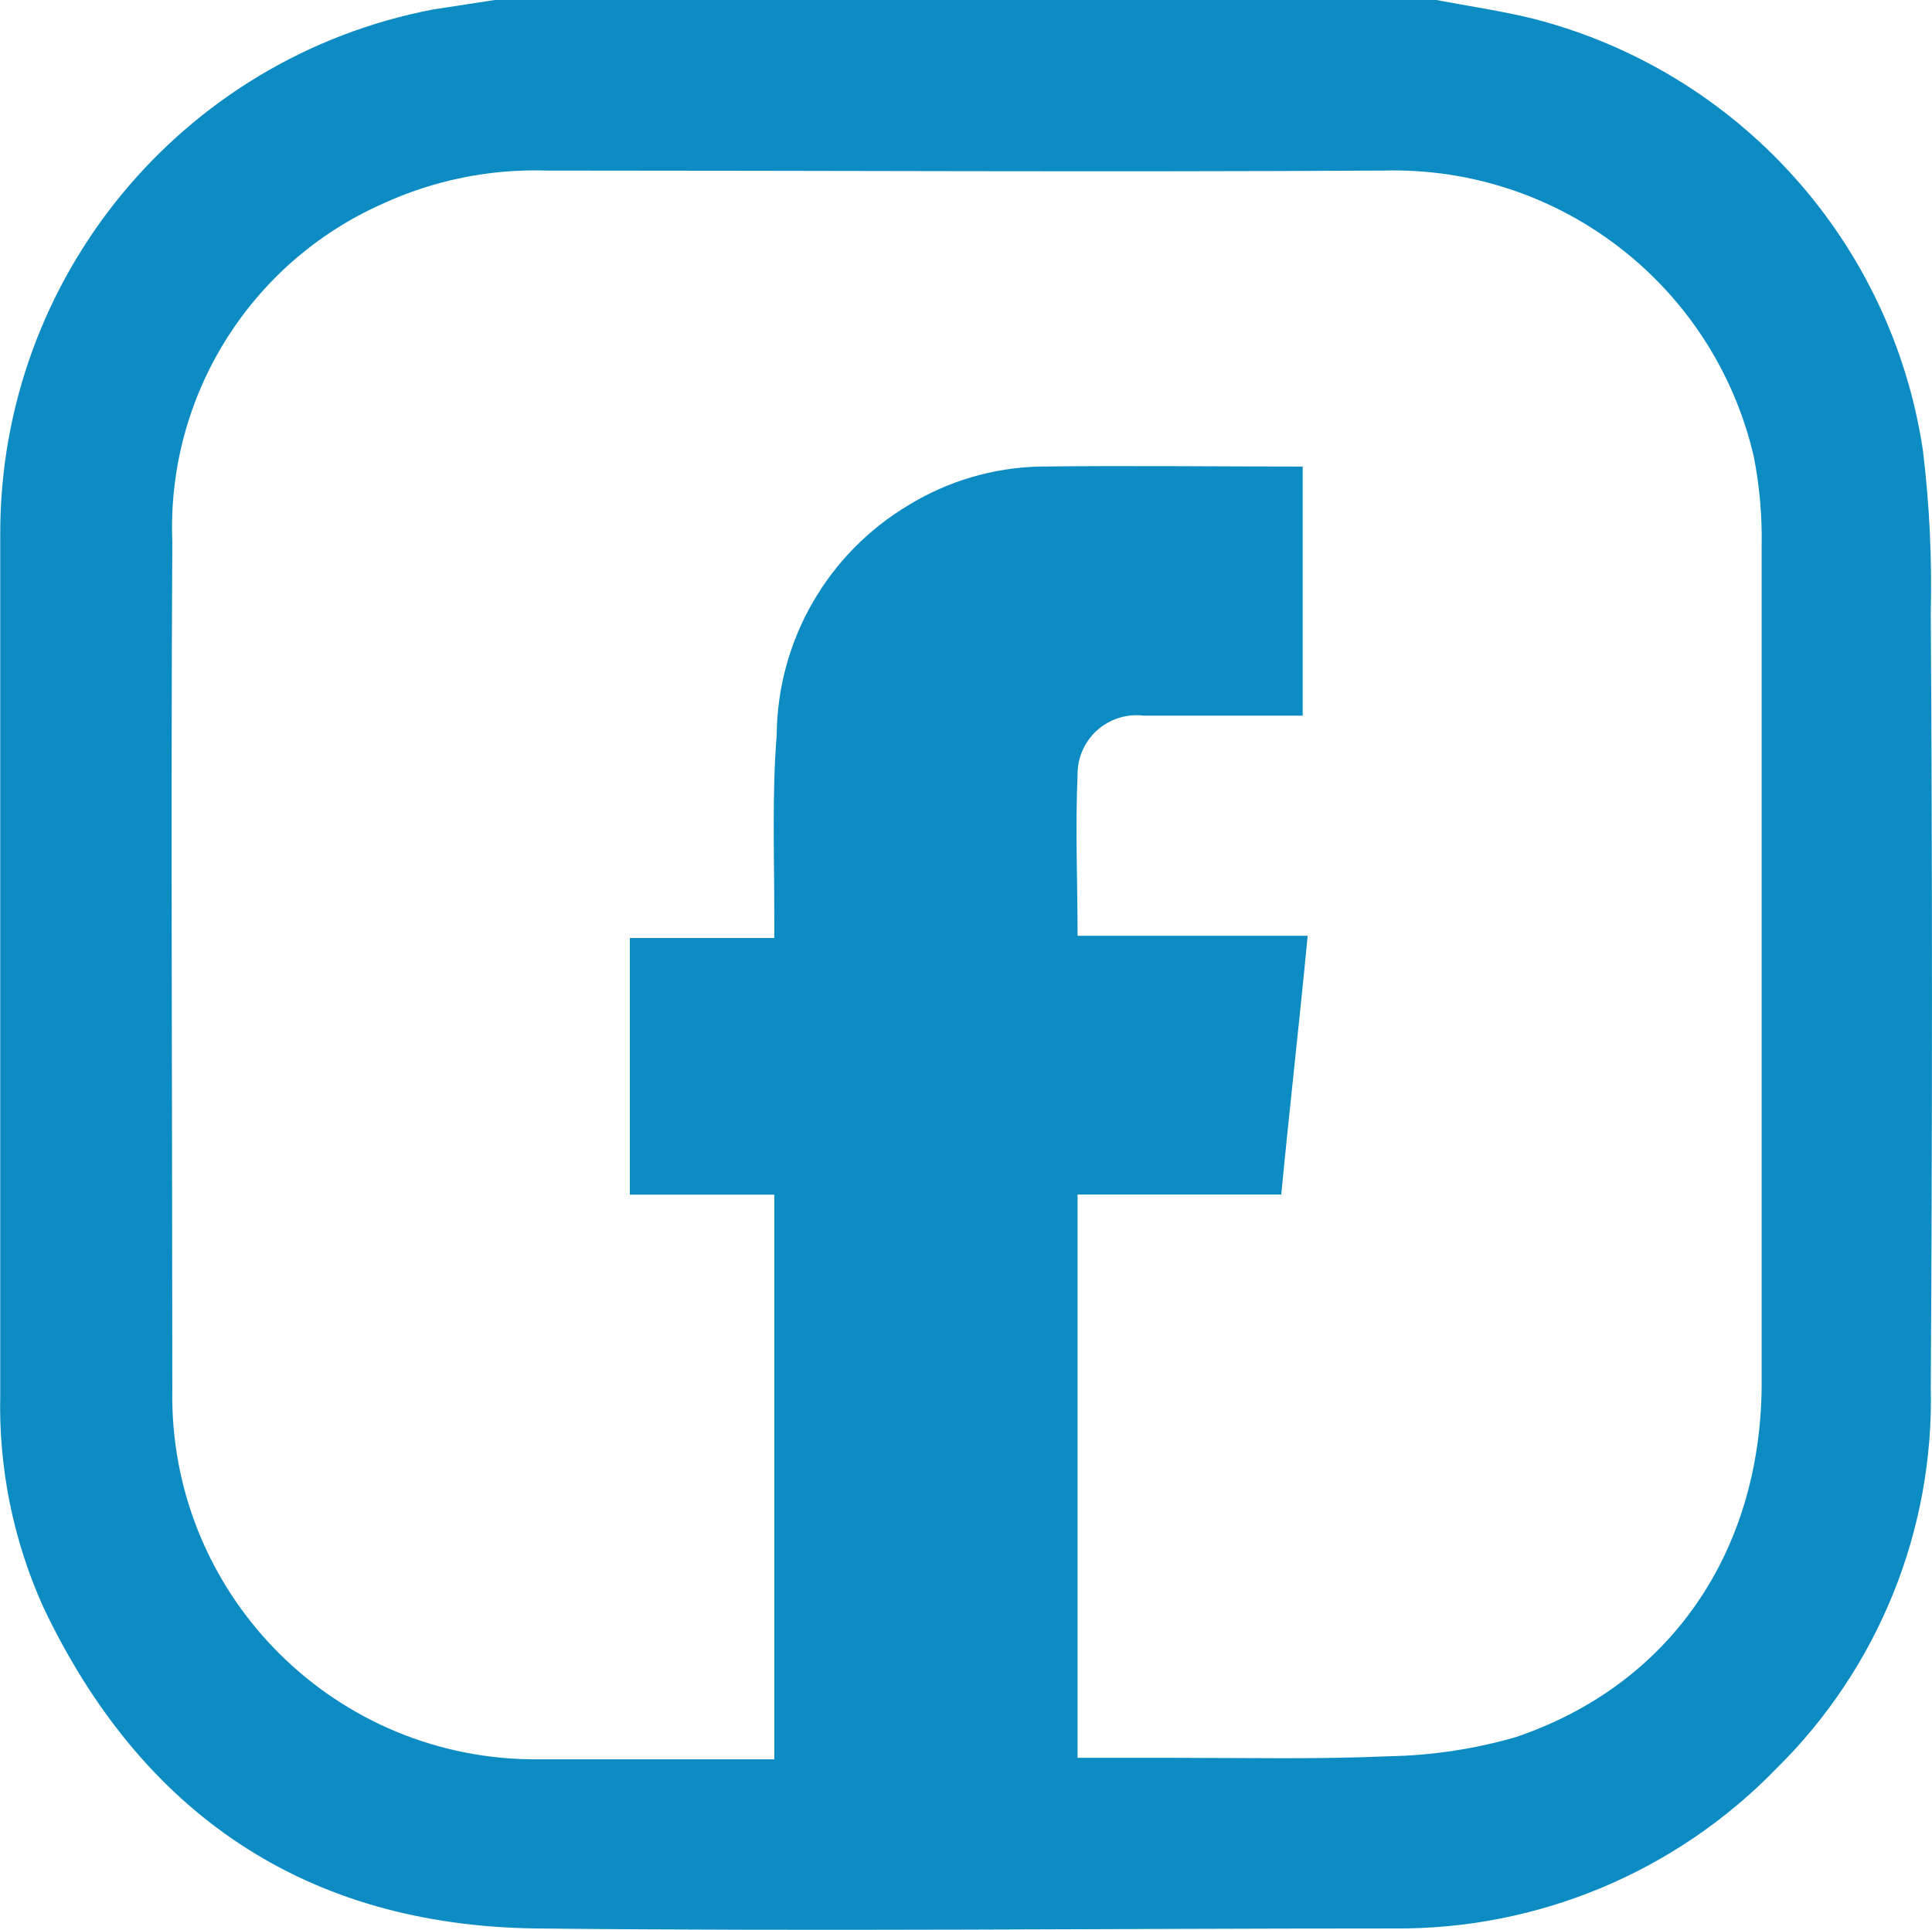
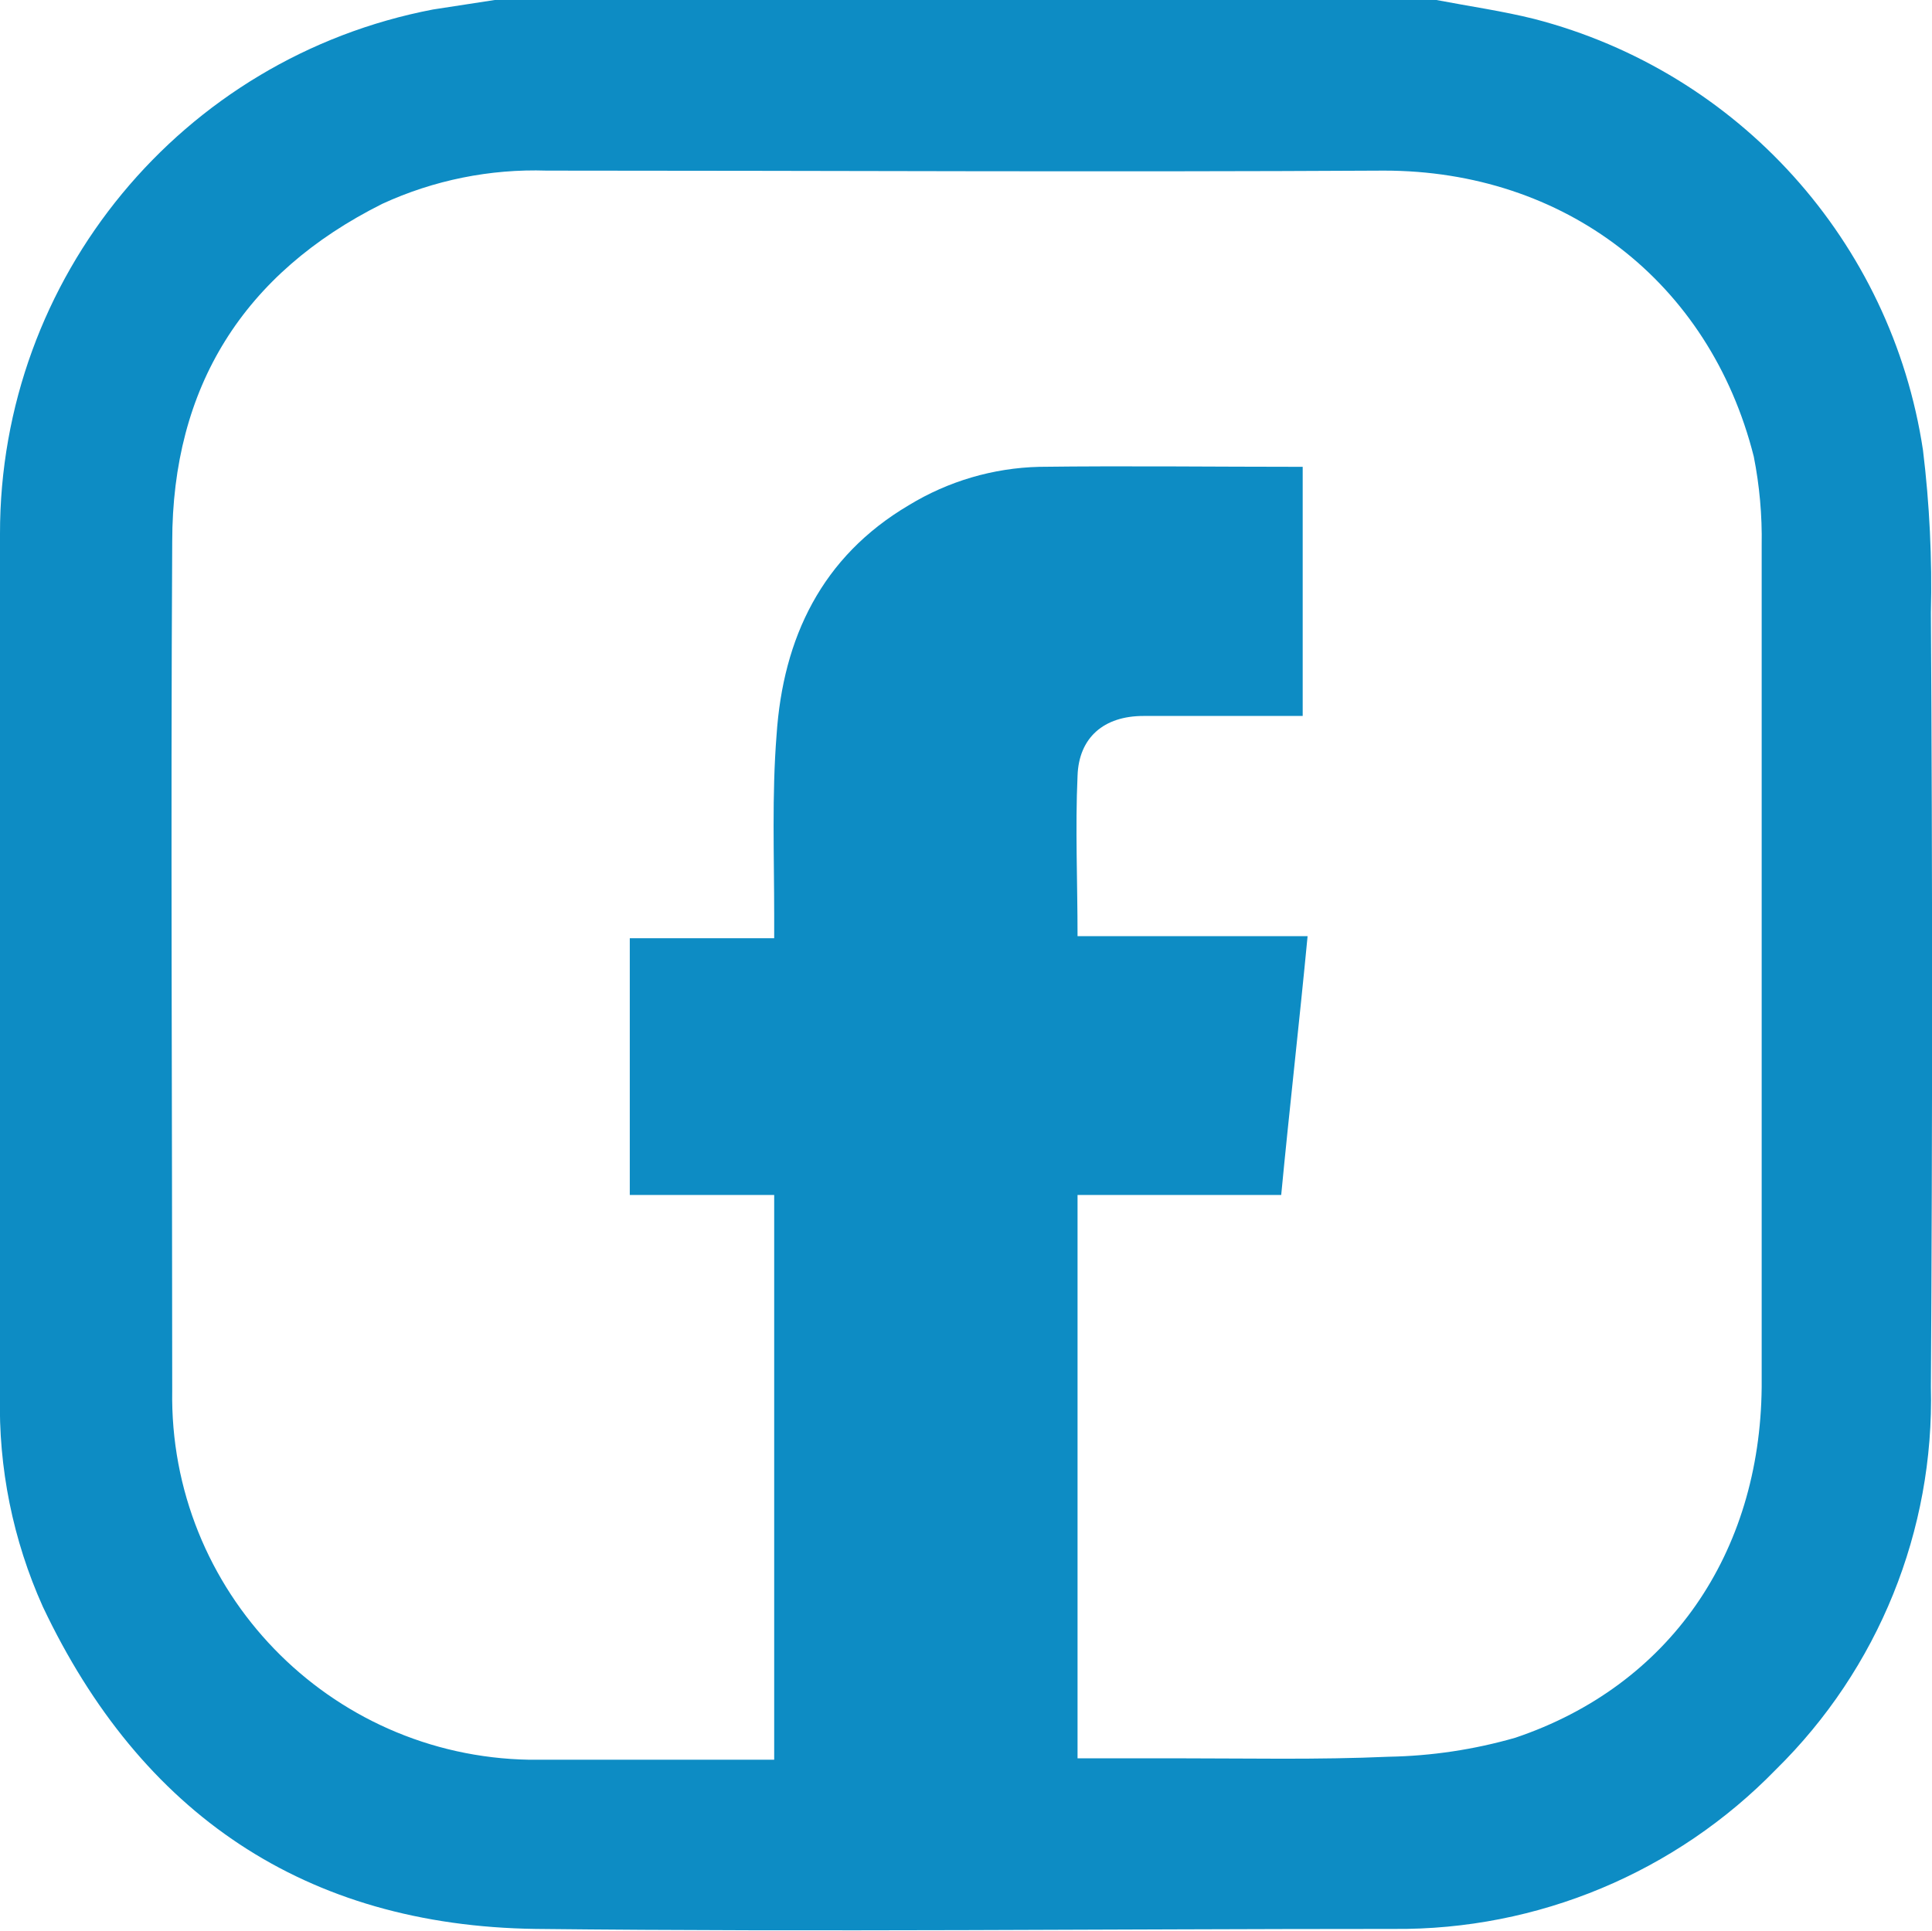
- <svg xmlns="http://www.w3.org/2000/svg" id="facebook-icon" width="63.391" height="63.336" viewBox="0 0 63.391 63.336">
-   <path id="Path_30" data-name="Path 30" d="M54.55,76.963H44.6V53.036H39.86V44.613H44.6v-.731c0-1.965-.078-3.971.078-5.935A8.87,8.87,0,0,1,49.014,30.4a8.62,8.62,0,0,1,4.282-1.26c2.866-.036,5.738,0,8.641,0v8.174H56.712a1.934,1.934,0,0,0-2.162,1.965c-.078,1.726,0,3.457,0,5.261H62.1c-.275,2.872-.591,5.619-.866,8.491H54.55Z" transform="translate(-19.194 -13.828)" fill="#0d8cc4" />
-   <path id="Path_31" data-name="Path 31" d="M47.119-.39c1.089.207,2.177.363,3.214.622A17.277,17.277,0,0,1,63.084,14.383a36.842,36.842,0,0,1,.259,5.339c.052,8.449.052,16.95,0,25.4a17.007,17.007,0,0,1-5.08,12.544A17.271,17.271,0,0,1,45.72,62.9c-9.382,0-18.764.1-28.146,0C10.005,62.8,4.614,59.117,1.4,52.326A16.027,16.027,0,0,1,0,45.38V17.13A17.5,17.5,0,0,1,14.2-.079L16.225-.39ZM31.615,57.3h6.946c2.333,0,4.665.052,7-.052a16.069,16.069,0,0,0,4.147-.622c5.08-1.711,8.034-6.065,8.086-11.507V17.493a13.746,13.746,0,0,0-.259-2.9A12.134,12.134,0,0,0,45.4,5.208c-9.175.052-18.3,0-27.473,0A11.964,11.964,0,0,0,12.54,6.3,11.628,11.628,0,0,0,5.646,17.389c-.052,9.278,0,18.557,0,27.835a11.922,11.922,0,0,0,11.72,12.124H31.615Z" transform="translate(0.008 0.39)" fill="#0d8cc4" />
+ <svg xmlns="http://www.w3.org/2000/svg" id="Layer_1" data-name="Layer 1" viewBox="0 0 122.28 122.19">
+   <defs>
+     <style>.cls-1{fill:#0d8cc4;}</style>
+   </defs>
+   <path class="cls-1" d="M68.2,121.41H49V75.25H39.86V59H49V57.59c0-3.79-.15-7.66.15-11.45C49.56,40,52,34.85,57.52,31.59a16.63,16.63,0,0,1,8.26-2.43c5.53-.07,11.07,0,16.67,0V44.93H72.37c-2.5,0-4.09,1.36-4.17,3.79-.15,3.33,0,6.67,0,10.15H82.76c-.53,5.54-1.14,10.84-1.67,16.38H68.2Z" transform="translate(0 0.39)" />
+   <path class="cls-1" d="M90.91-.39c2.1.4,4.2.7,6.2,1.2a33.33,33.33,0,0,1,24.6,27.3,71.07,71.07,0,0,1,.5,10.3c.1,16.3.1,32.7,0,49a32.81,32.81,0,0,1-9.8,24.2,33.32,33.32,0,0,1-24.2,10.1c-18.1,0-36.2.2-54.3,0-14.6-.2-25-7.3-31.2-20.4A30.92,30.92,0,0,1,0,87.91V33.41A33.76,33.76,0,0,1,27.41.21l3.9-.6ZM61,110.91h13.4c4.5,0,9,.1,13.5-.1a31,31,0,0,0,8-1.2c9.8-3.3,15.5-11.7,15.6-22.2V34.11a26.52,26.52,0,0,0-.5-5.6c-2.8-11.1-12-18.1-23.4-18.1-17.7.1-35.3,0-53,0a23.08,23.08,0,0,0-10.4,2.1c-8.8,4.4-13.3,11.6-13.3,21.4-.1,17.9,0,35.8,0,53.7A23,23,0,0,0,33.51,111H61Z" transform="translate(0 0.39)" />
</svg>
